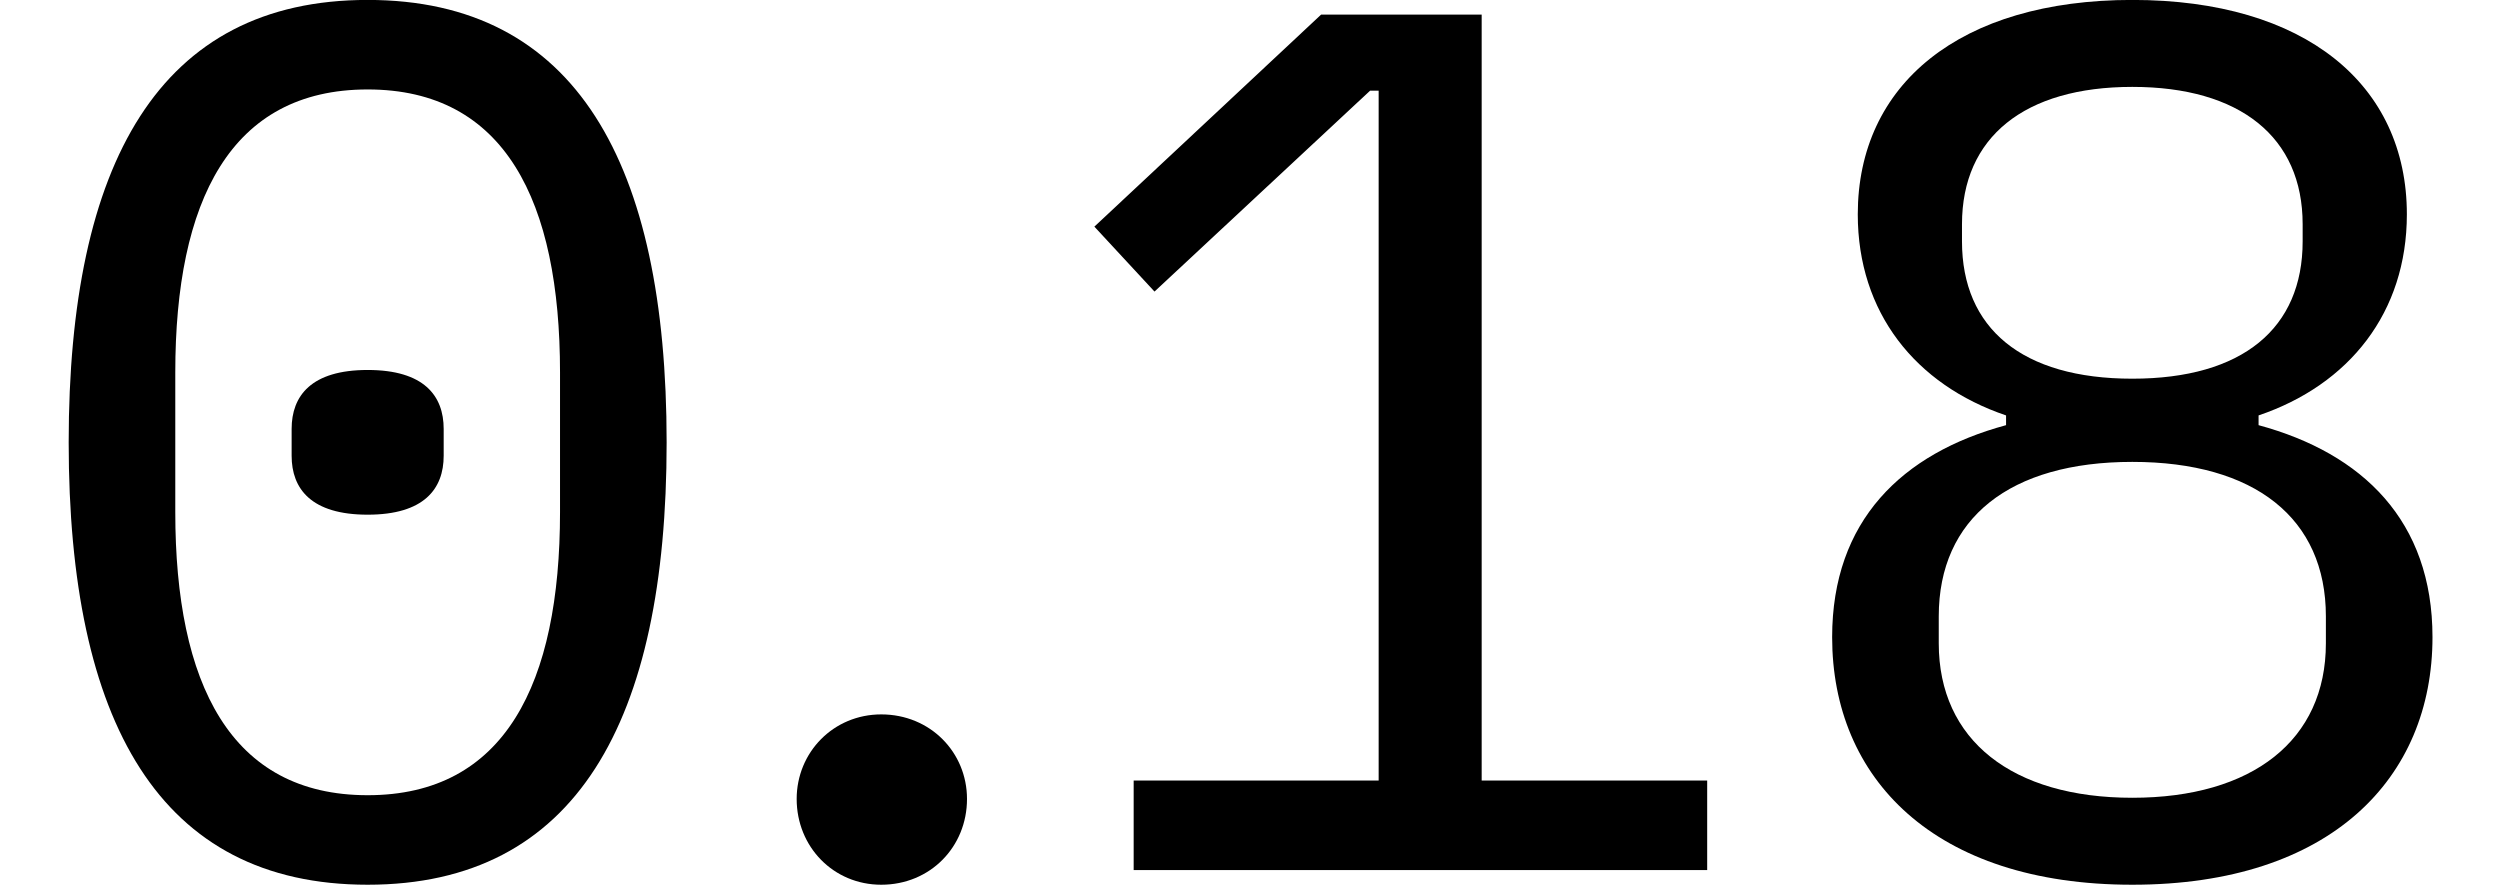
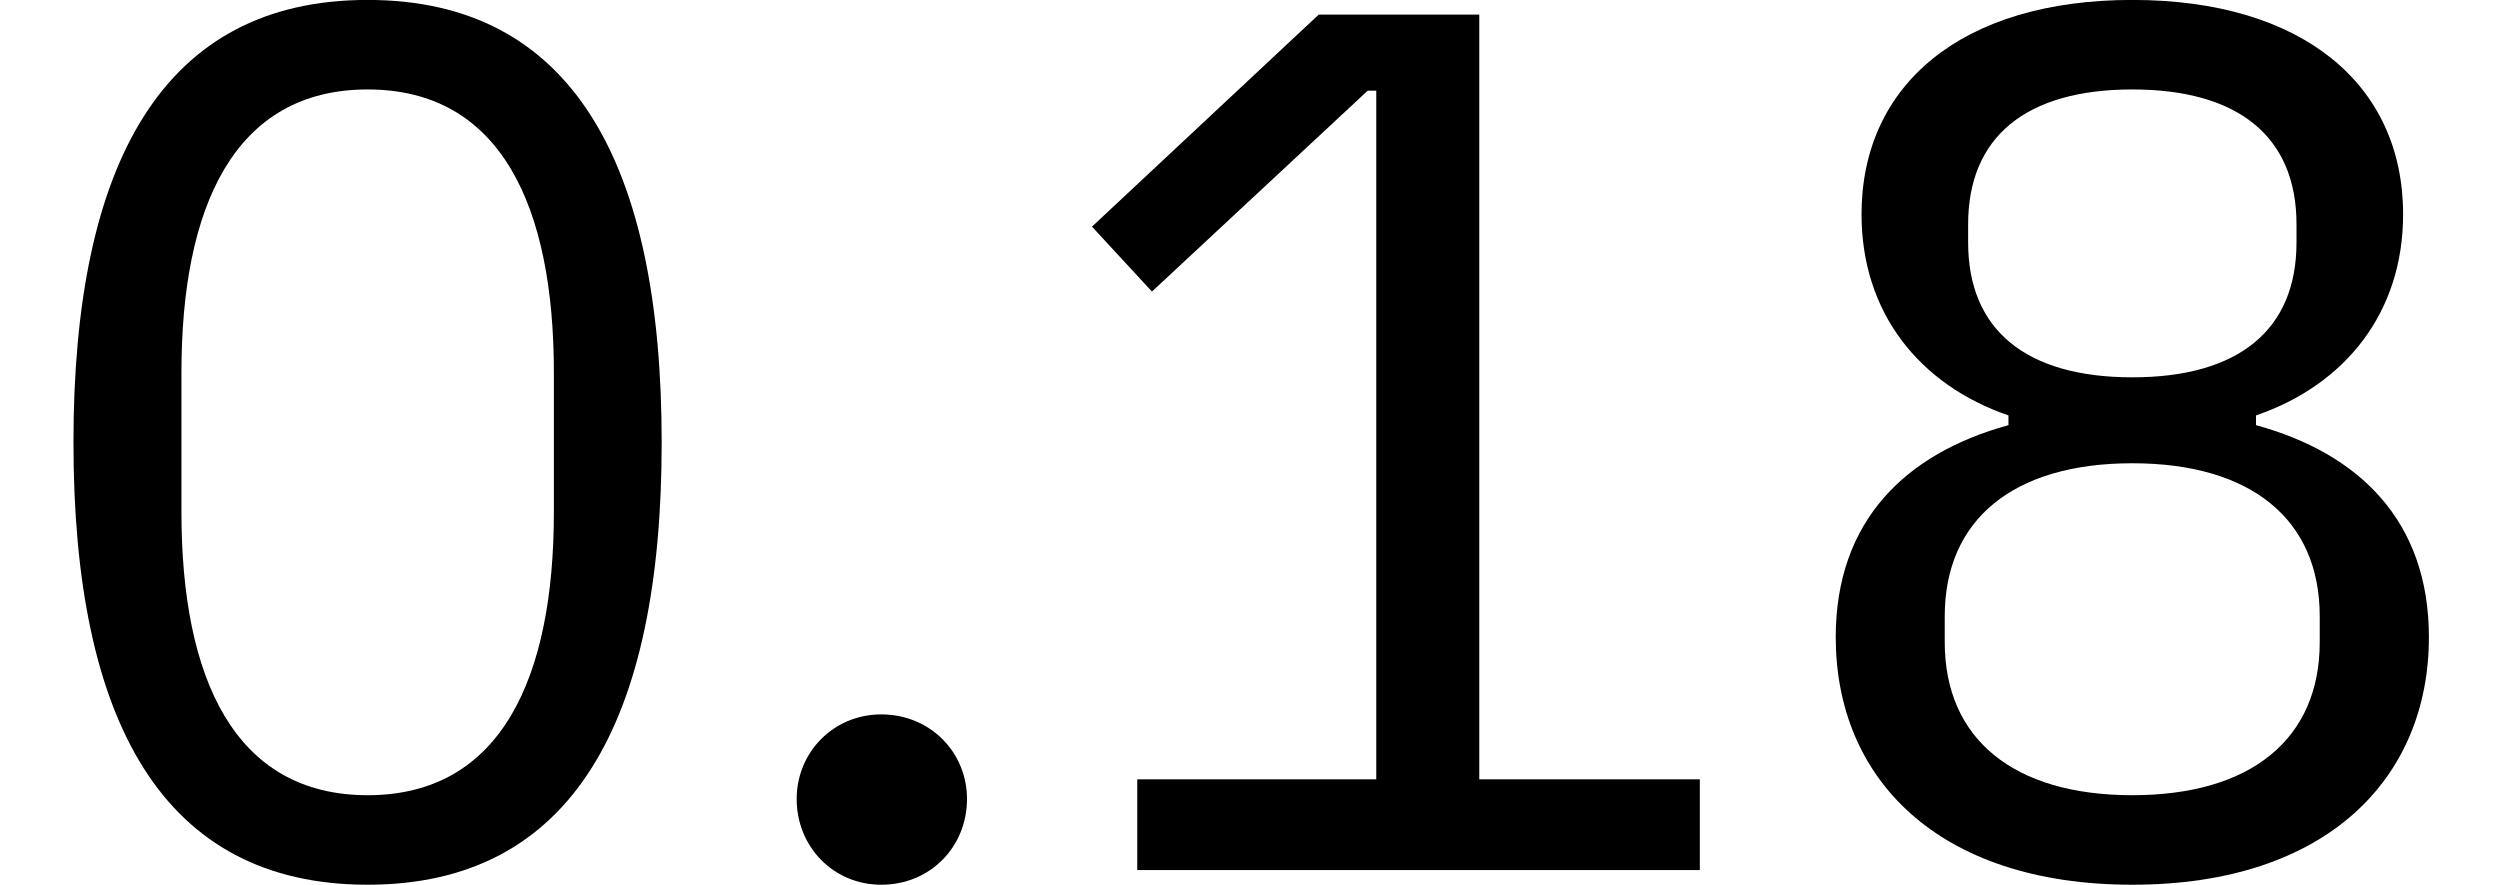
<svg xmlns="http://www.w3.org/2000/svg" xmlns:xlink="http://www.w3.org/1999/xlink" style="width:2.040em;height:0.722em;vertical-align:-0.012em" fill="currentColor" aria-hidden="true" version="1.1" viewBox="-72 -72 20.324 7.193">
  <defs>
-     <path id="mfc598083010e49c8-g0-56" d="M2.152 .086C3.371 .086 3.902-.868 3.902-2.503S3.371-5.093 2.152-5.093S.402-4.139 .402-2.503S.933 .086 2.152 .086ZM2.152-.438C1.349-.438 1.026-1.09 1.026-2.095V-2.912C1.026-3.917 1.349-4.569 2.152-4.569S3.278-3.917 3.278-2.912V-2.095C3.278-1.09 2.955-.438 2.152-.438ZM2.152-2.08C2.482-2.08 2.597-2.231 2.597-2.425V-2.582C2.597-2.776 2.482-2.927 2.152-2.927S1.707-2.776 1.707-2.582V-2.425C1.707-2.231 1.822-2.08 2.152-2.08Z" />
-     <path id="mfc598083010e49c8-g0-59" d="M3.967 0V-.524H2.647V-5.007H1.707L.38-3.766L.732-3.386L1.994-4.562H2.044V-.524H.61V0H3.967Z" />
-     <path id="mfc598083010e49c8-g0-66" d="M2.152 .086C3.314 .086 3.909-.538 3.909-1.363C3.909-2.044 3.5-2.439 2.891-2.604V-2.661C3.422-2.841 3.759-3.264 3.759-3.838C3.759-4.598 3.163-5.093 2.152-5.093S.545-4.598 .545-3.838C.545-3.264 .882-2.841 1.413-2.661V-2.604C.803-2.439 .395-2.044 .395-1.363C.395-.538 .99 .086 2.152 .086ZM2.152-.423C1.449-.423 1.019-.76 1.019-1.327V-1.485C1.019-2.059 1.435-2.389 2.152-2.389S3.285-2.059 3.285-1.485V-1.327C3.285-.76 2.855-.423 2.152-.423ZM2.152-2.876C1.506-2.876 1.155-3.171 1.155-3.68V-3.78C1.155-4.29 1.521-4.584 2.152-4.584S3.149-4.29 3.149-3.78V-3.68C3.149-3.171 2.798-2.876 2.152-2.876Z" />
+     <path id="mfc598083010e49c8-g0-56" d="M2.152 .086C3.35 .086 3.873-.868 3.873-2.503S3.35-5.093 2.152-5.093S.43-4.139 .43-2.503S.954 .086 2.152 .086ZM2.152-.438C1.37-.438 1.062-1.126 1.062-2.095V-2.912C1.062-3.881 1.37-4.569 2.152-4.569S3.242-3.881 3.242-2.912V-2.095C3.242-1.126 2.934-.438 2.152-.438Z" />
+     <path id="mfc598083010e49c8-g0-59" d="M3.924 0V-.531H2.633V-5.007H1.693L.366-3.766L.717-3.386L1.98-4.562H2.03V-.531H.631V0H3.924Z" />
+     <path id="mfc598083010e49c8-g0-66" d="M2.152 .086C3.292 .086 3.888-.538 3.888-1.363C3.888-2.044 3.479-2.439 2.876-2.604V-2.661C3.4-2.841 3.737-3.264 3.737-3.838C3.737-4.598 3.149-5.093 2.152-5.093S.567-4.598 .567-3.838C.567-3.264 .904-2.841 1.427-2.661V-2.604C.825-2.439 .416-2.044 .416-1.363C.416-.538 1.011 .086 2.152 .086ZM2.152-.438C1.456-.438 1.054-.768 1.054-1.334V-1.485C1.054-2.052 1.456-2.381 2.152-2.381S3.249-2.052 3.249-1.485V-1.334C3.249-.768 2.848-.438 2.152-.438ZM2.152-2.884C1.528-2.884 1.191-3.163 1.191-3.673V-3.78C1.191-4.29 1.528-4.569 2.152-4.569S3.113-4.29 3.113-3.78V-3.673C3.113-3.163 2.776-2.884 2.152-2.884Z" />
    <path id="mfc598083010e49c8-g2-15" d="M.854-.911C.574-.911 .359-.689 .359-.416C.359-.136 .574 .086 .854 .086C1.141 .086 1.356-.136 1.356-.416C1.356-.689 1.141-.911 .854-.911Z" />
    <use id="mfc598083010e49c8-g3-56" xlink:href="#mfc598083010e49c8-g0-56" transform="scale(1.388889)" />
    <use id="mfc598083010e49c8-g3-59" xlink:href="#mfc598083010e49c8-g0-59" transform="scale(1.388889)" />
    <use id="mfc598083010e49c8-g3-66" xlink:href="#mfc598083010e49c8-g0-66" transform="scale(1.388889)" />
    <use id="mfc598083010e49c8-g5-15" xlink:href="#mfc598083010e49c8-g2-15" transform="scale(1.388889)" />
  </defs>
  <g id="mfc598083010e49c8-page16">
    <use x="-72" y="-64.927" xlink:href="#mfc598083010e49c8-g3-56" />
    <use x="-66.022" y="-64.927" xlink:href="#mfc598083010e49c8-g5-15" />
    <use x="-63.631" y="-64.927" xlink:href="#mfc598083010e49c8-g3-59" />
    <use x="-57.654" y="-64.927" xlink:href="#mfc598083010e49c8-g3-66" />
  </g>
</svg>
